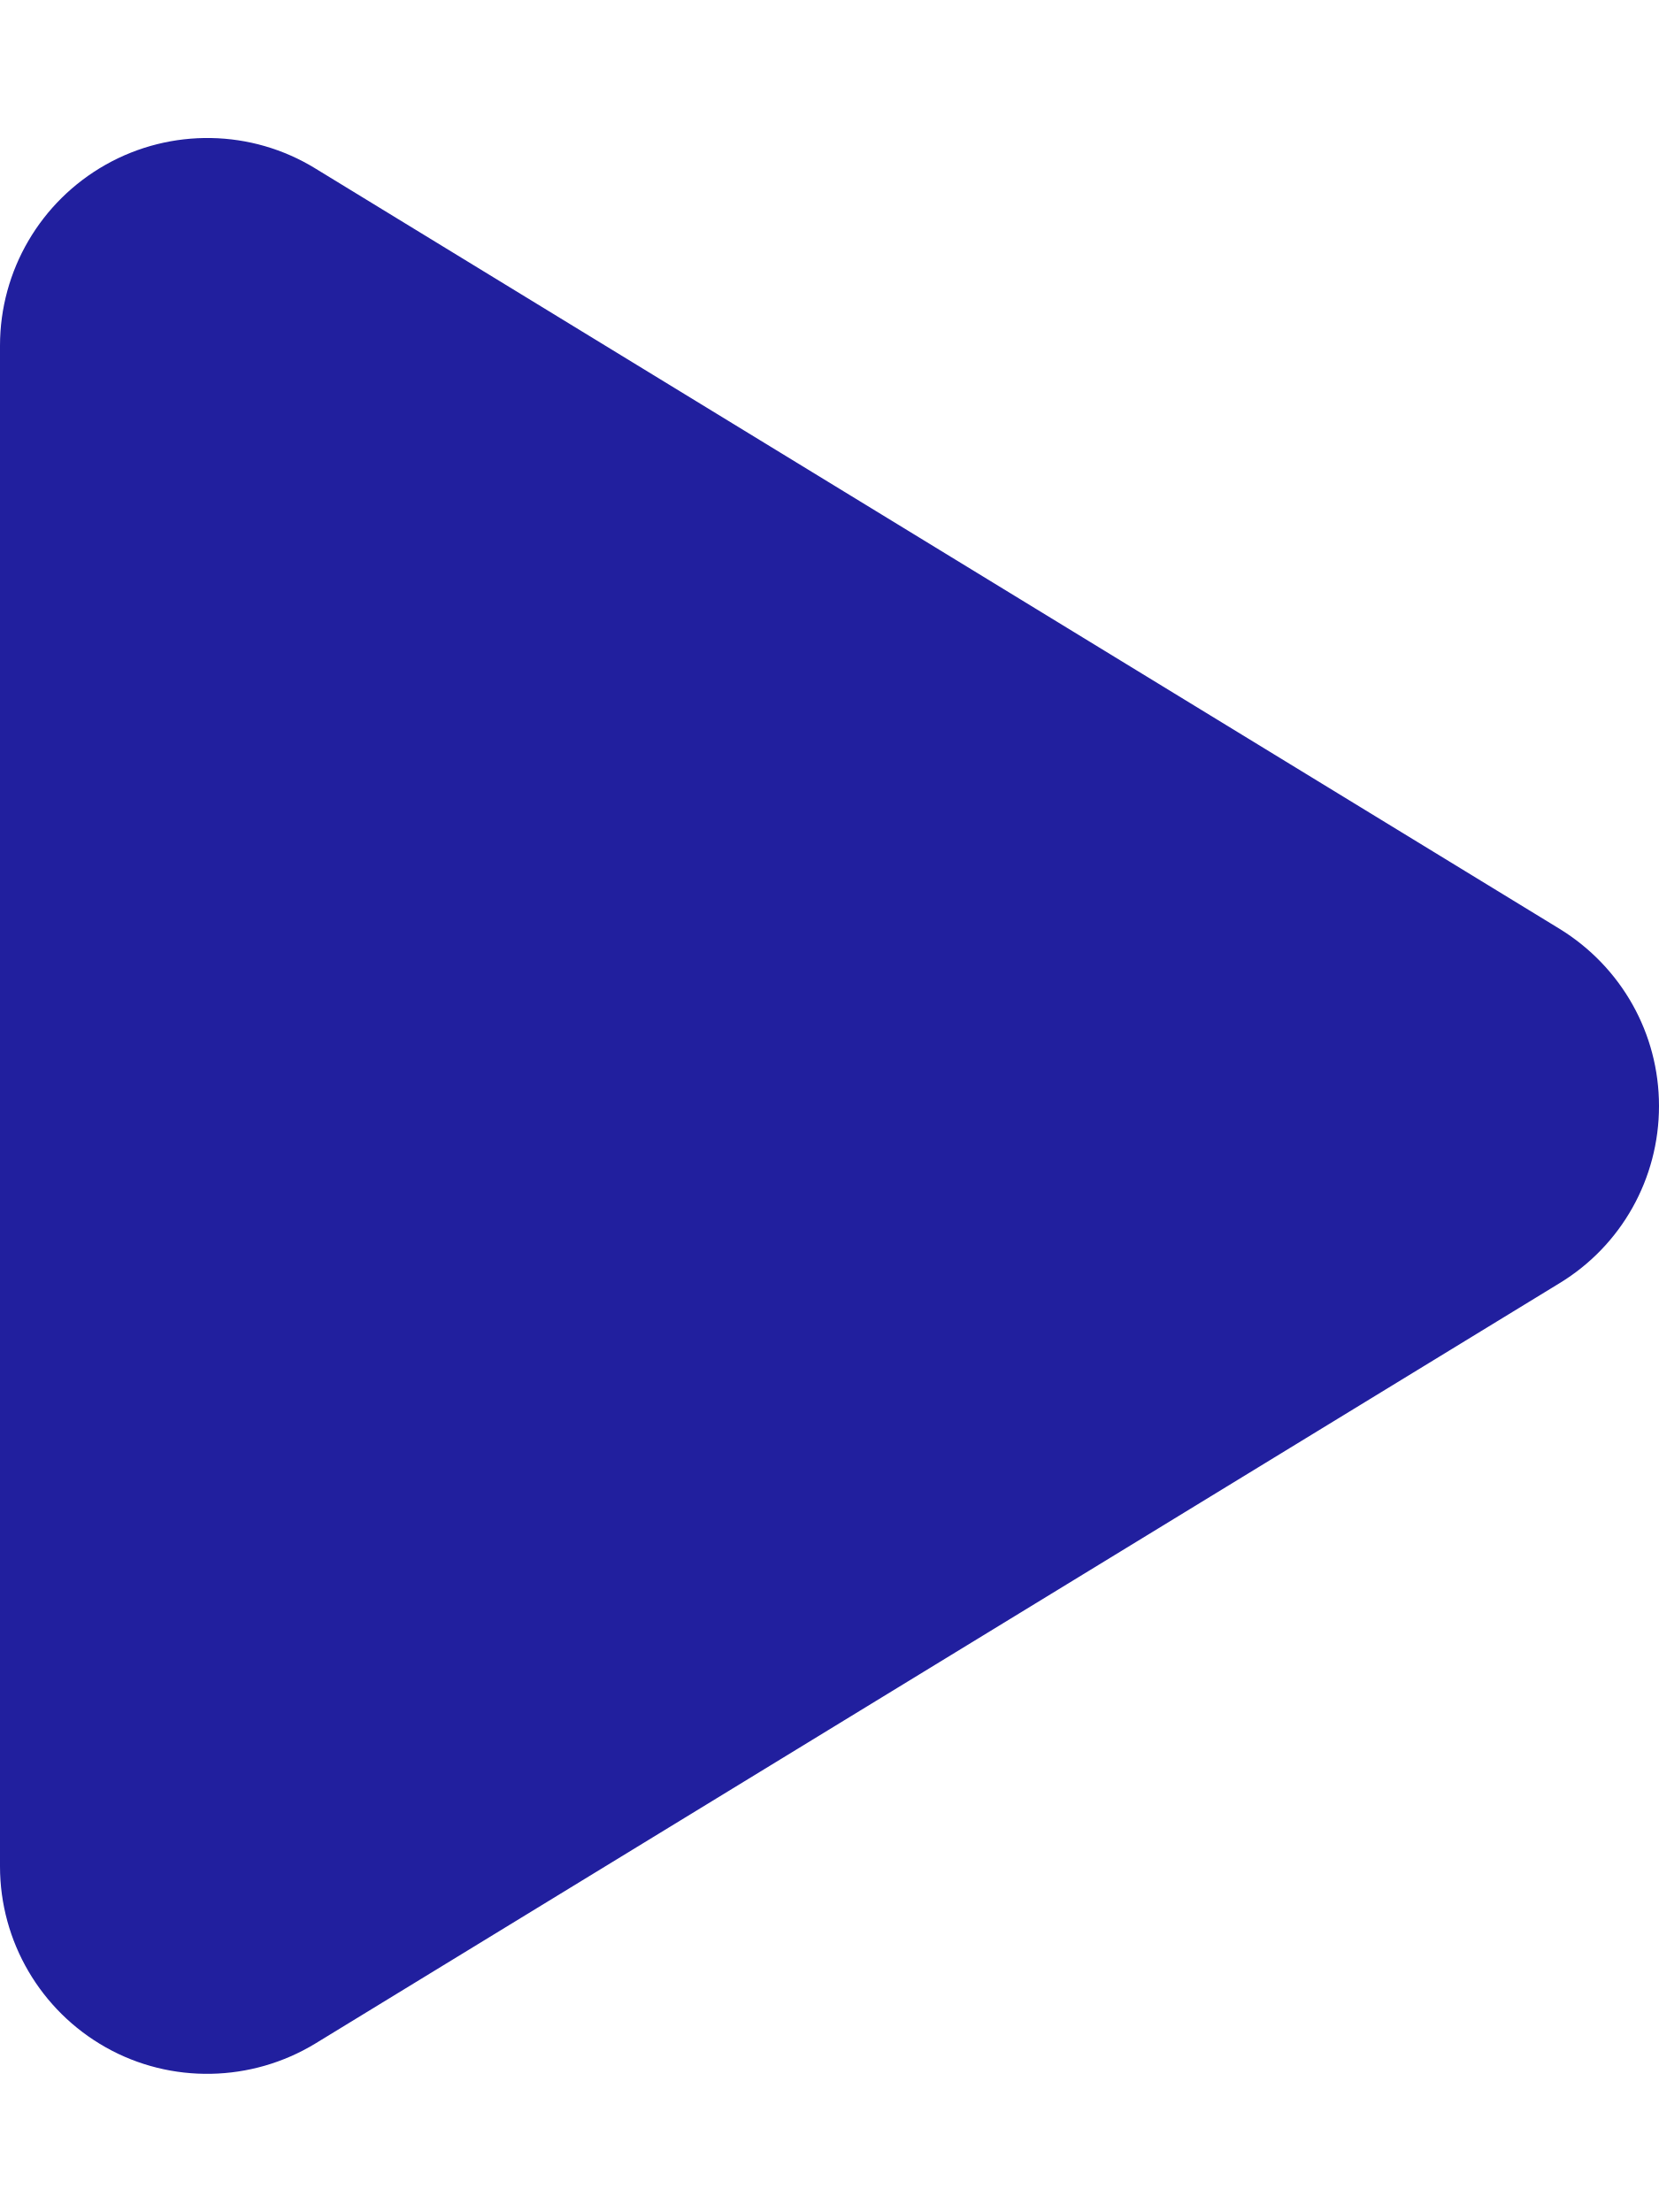
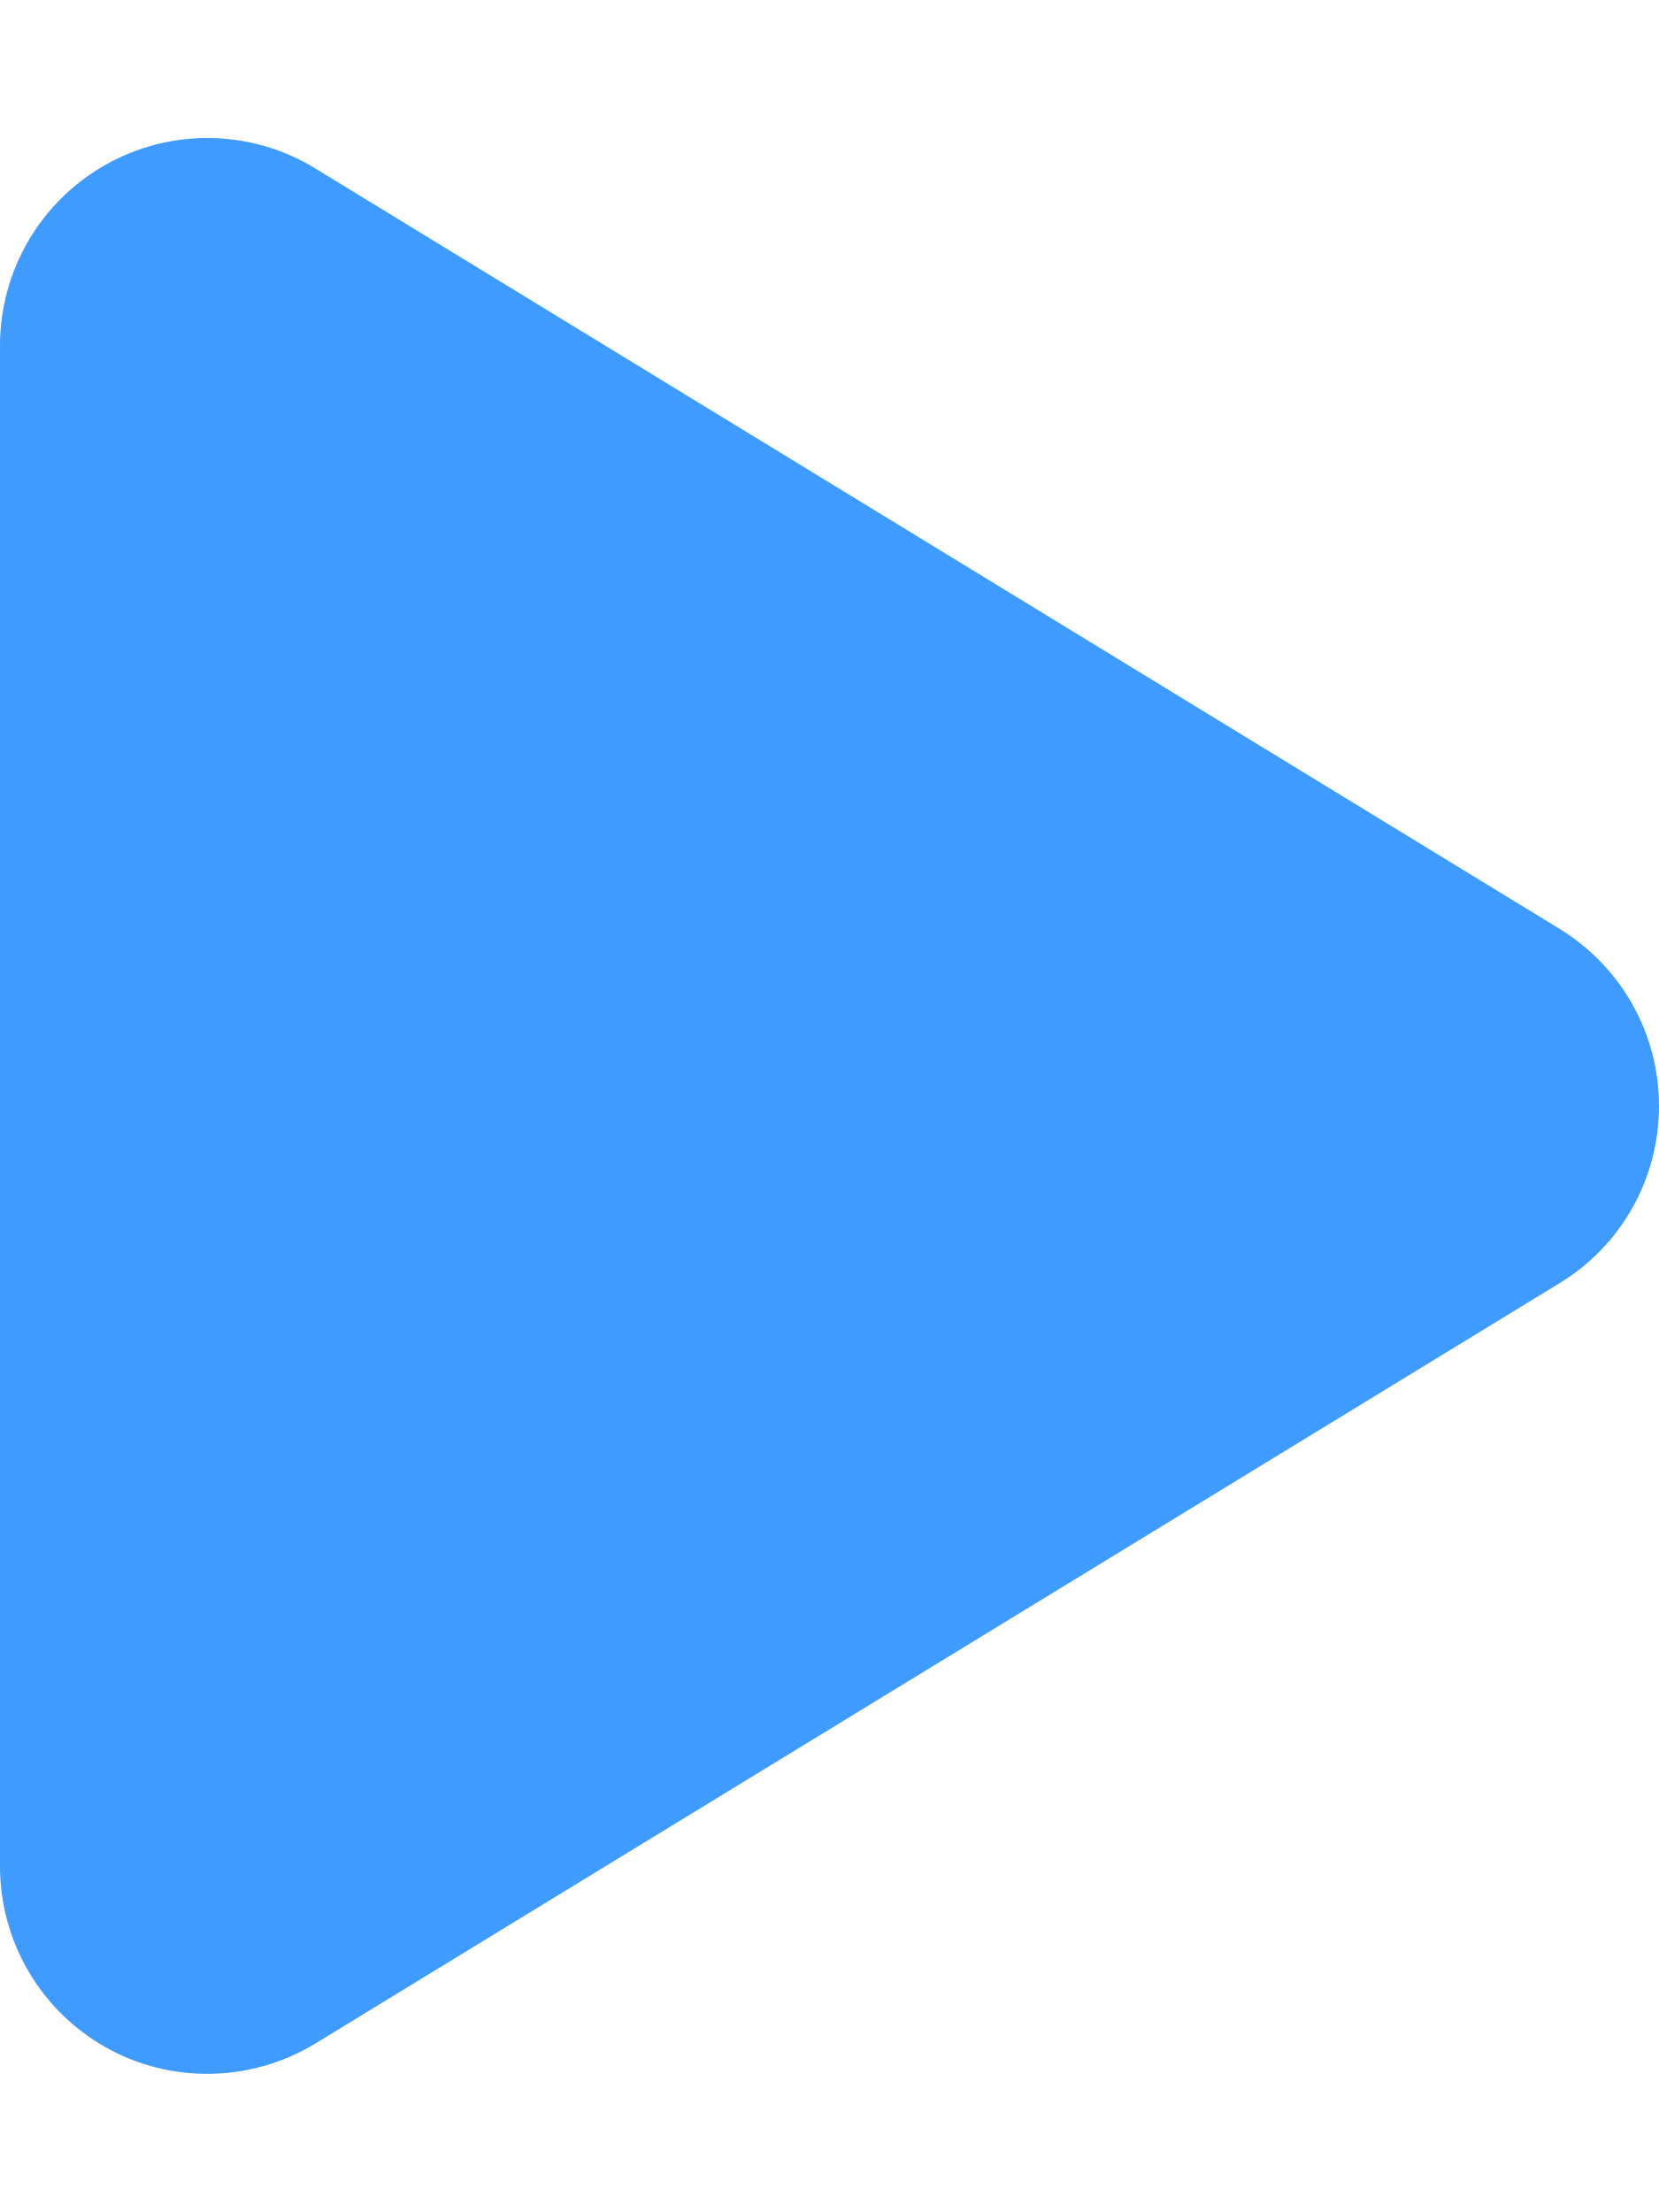
- <svg xmlns="http://www.w3.org/2000/svg" height="16" width="12" viewBox="0 0 384 512">
-   <path fill="#211f9e" d="M73 39c-14.8-9.1-33.4-9.4-48.5-.9S0 62.6 0 80V432c0 17.4 9.4 33.4 24.5 41.9s33.7 8.1 48.5-.9L361 297c14.3-8.7 23-24.2 23-41s-8.7-32.2-23-41L73 39z" />
+ <svg xmlns="http://www.w3.org/2000/svg" viewBox="0 0 384 512">
+   <path fill="#3f9bfd" d="M73 39c-14.8-9.1-33.4-9.4-48.5-.9S0 62.6 0 80V432c0 17.4 9.4 33.4 24.5 41.9s33.7 8.1 48.5-.9L361 297c14.3-8.7 23-24.2 23-41s-8.7-32.2-23-41L73 39z" />
</svg>
